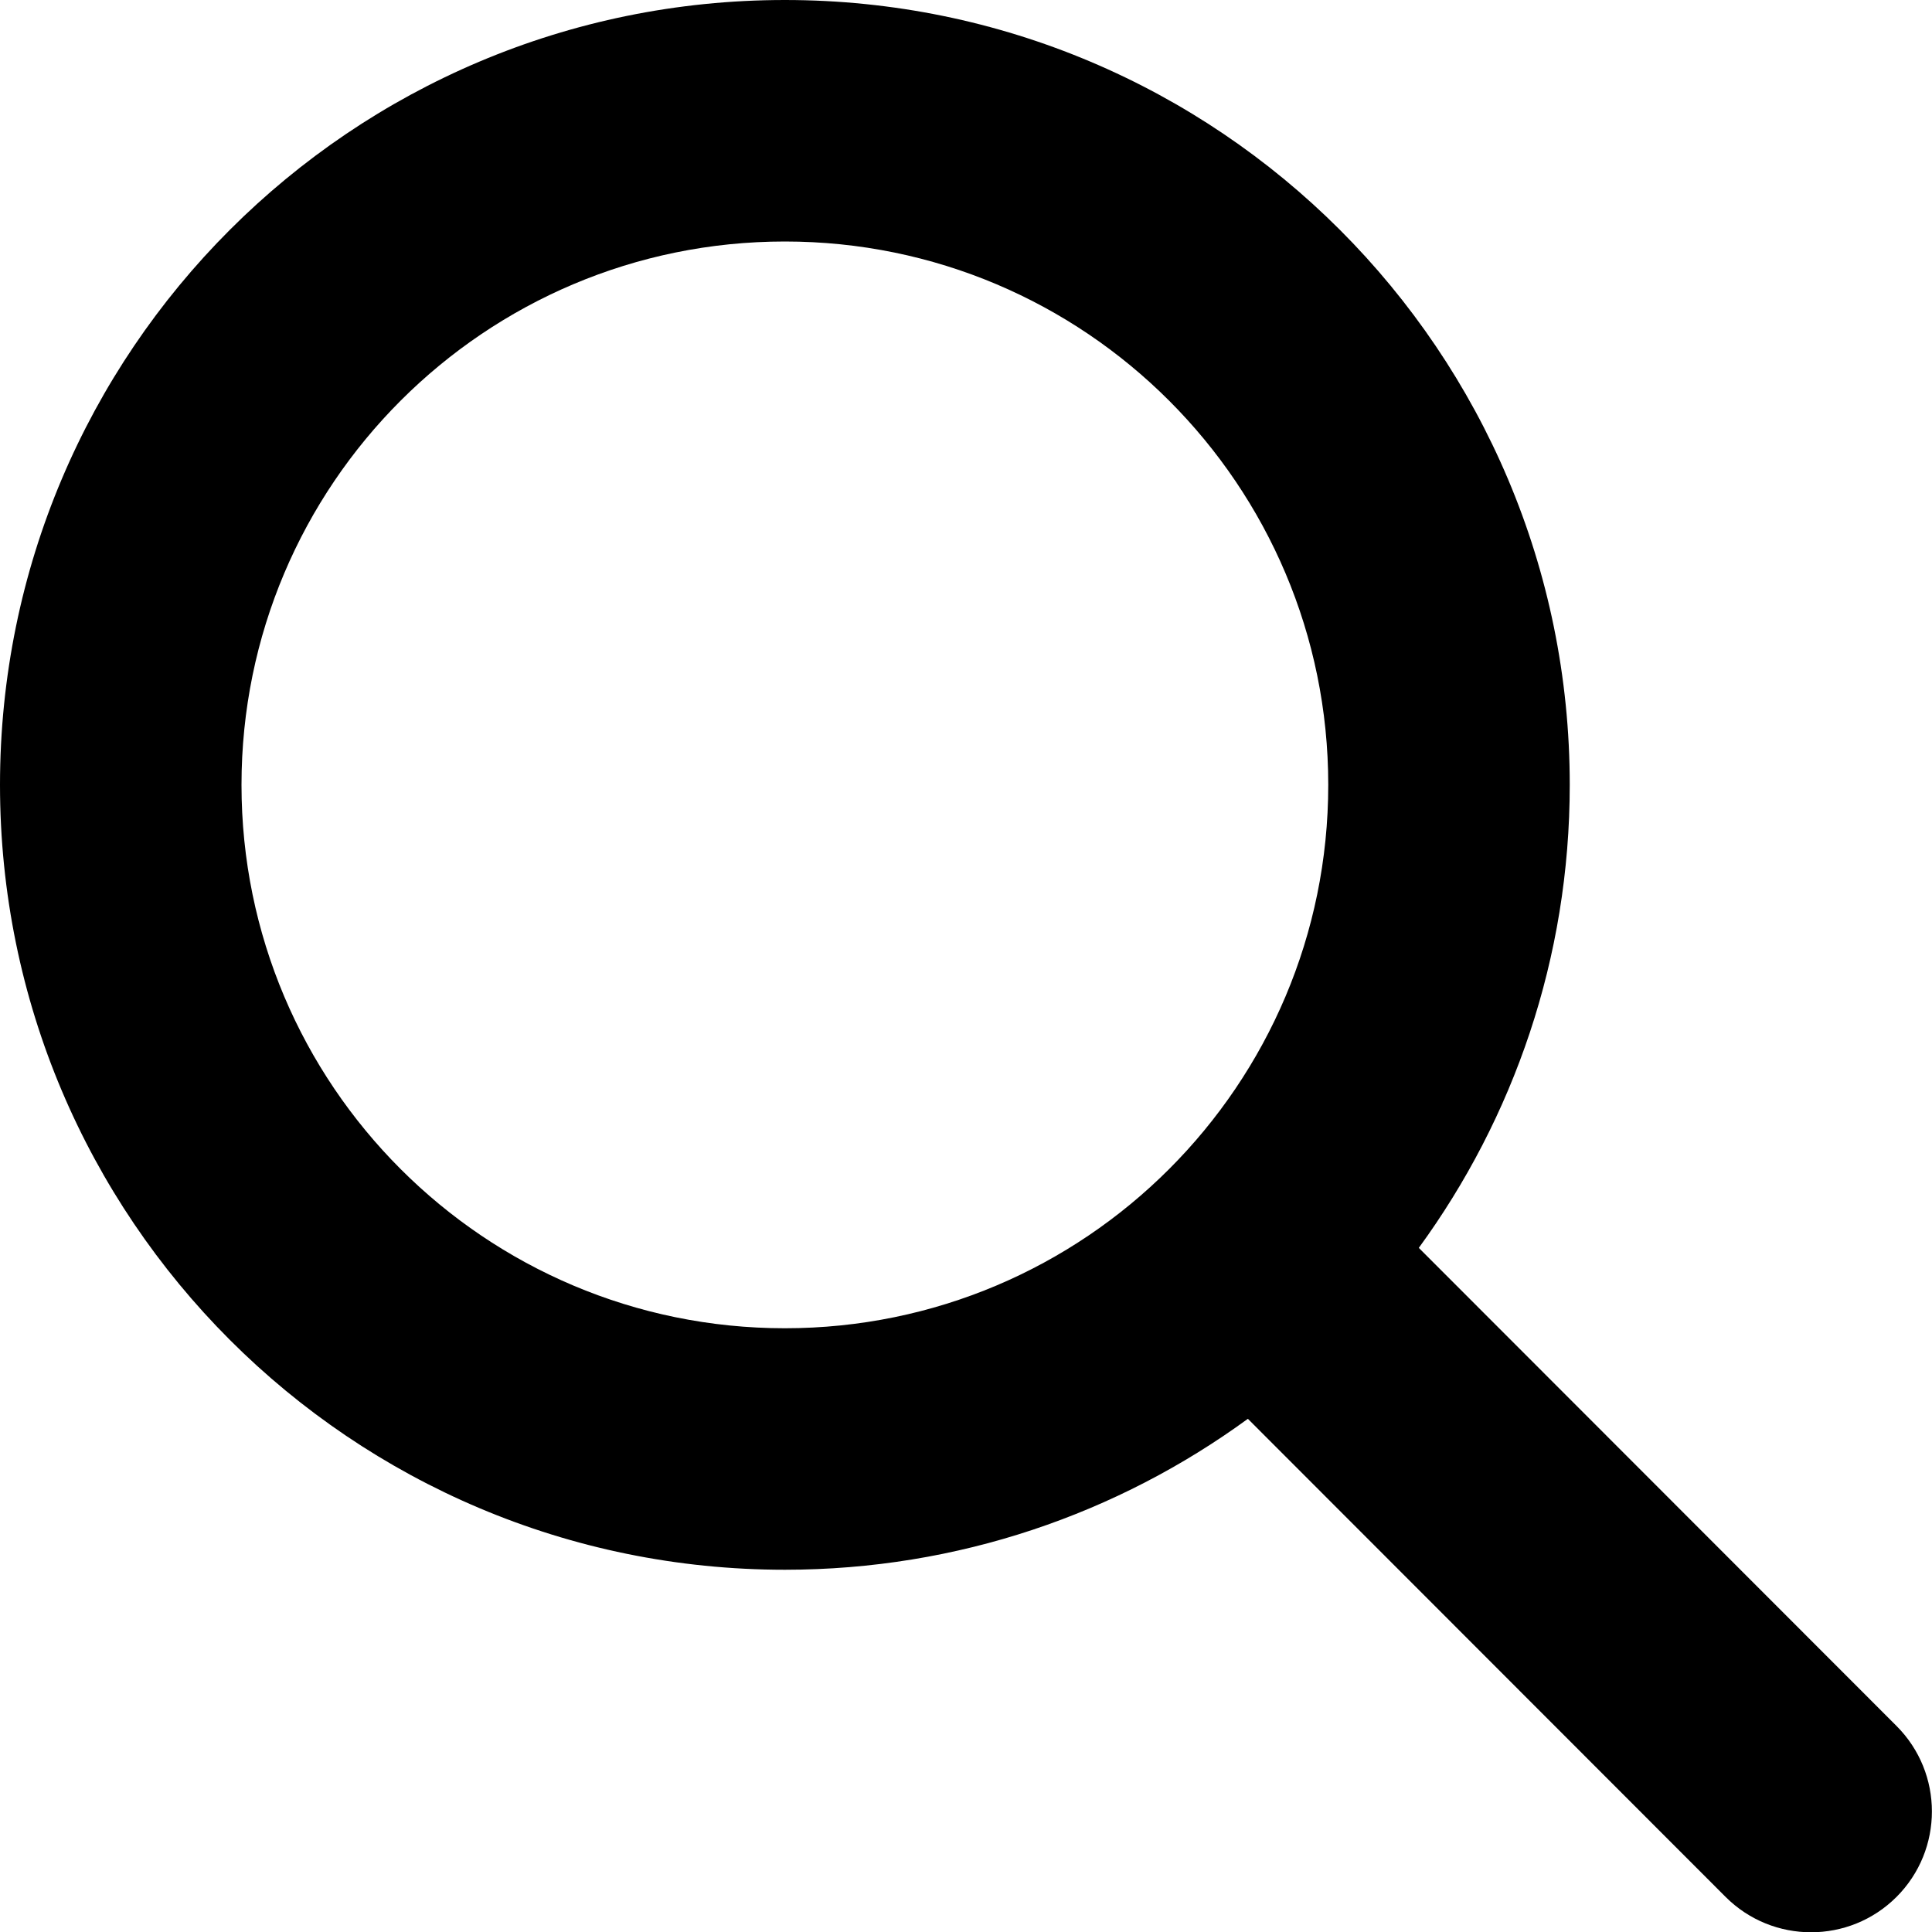
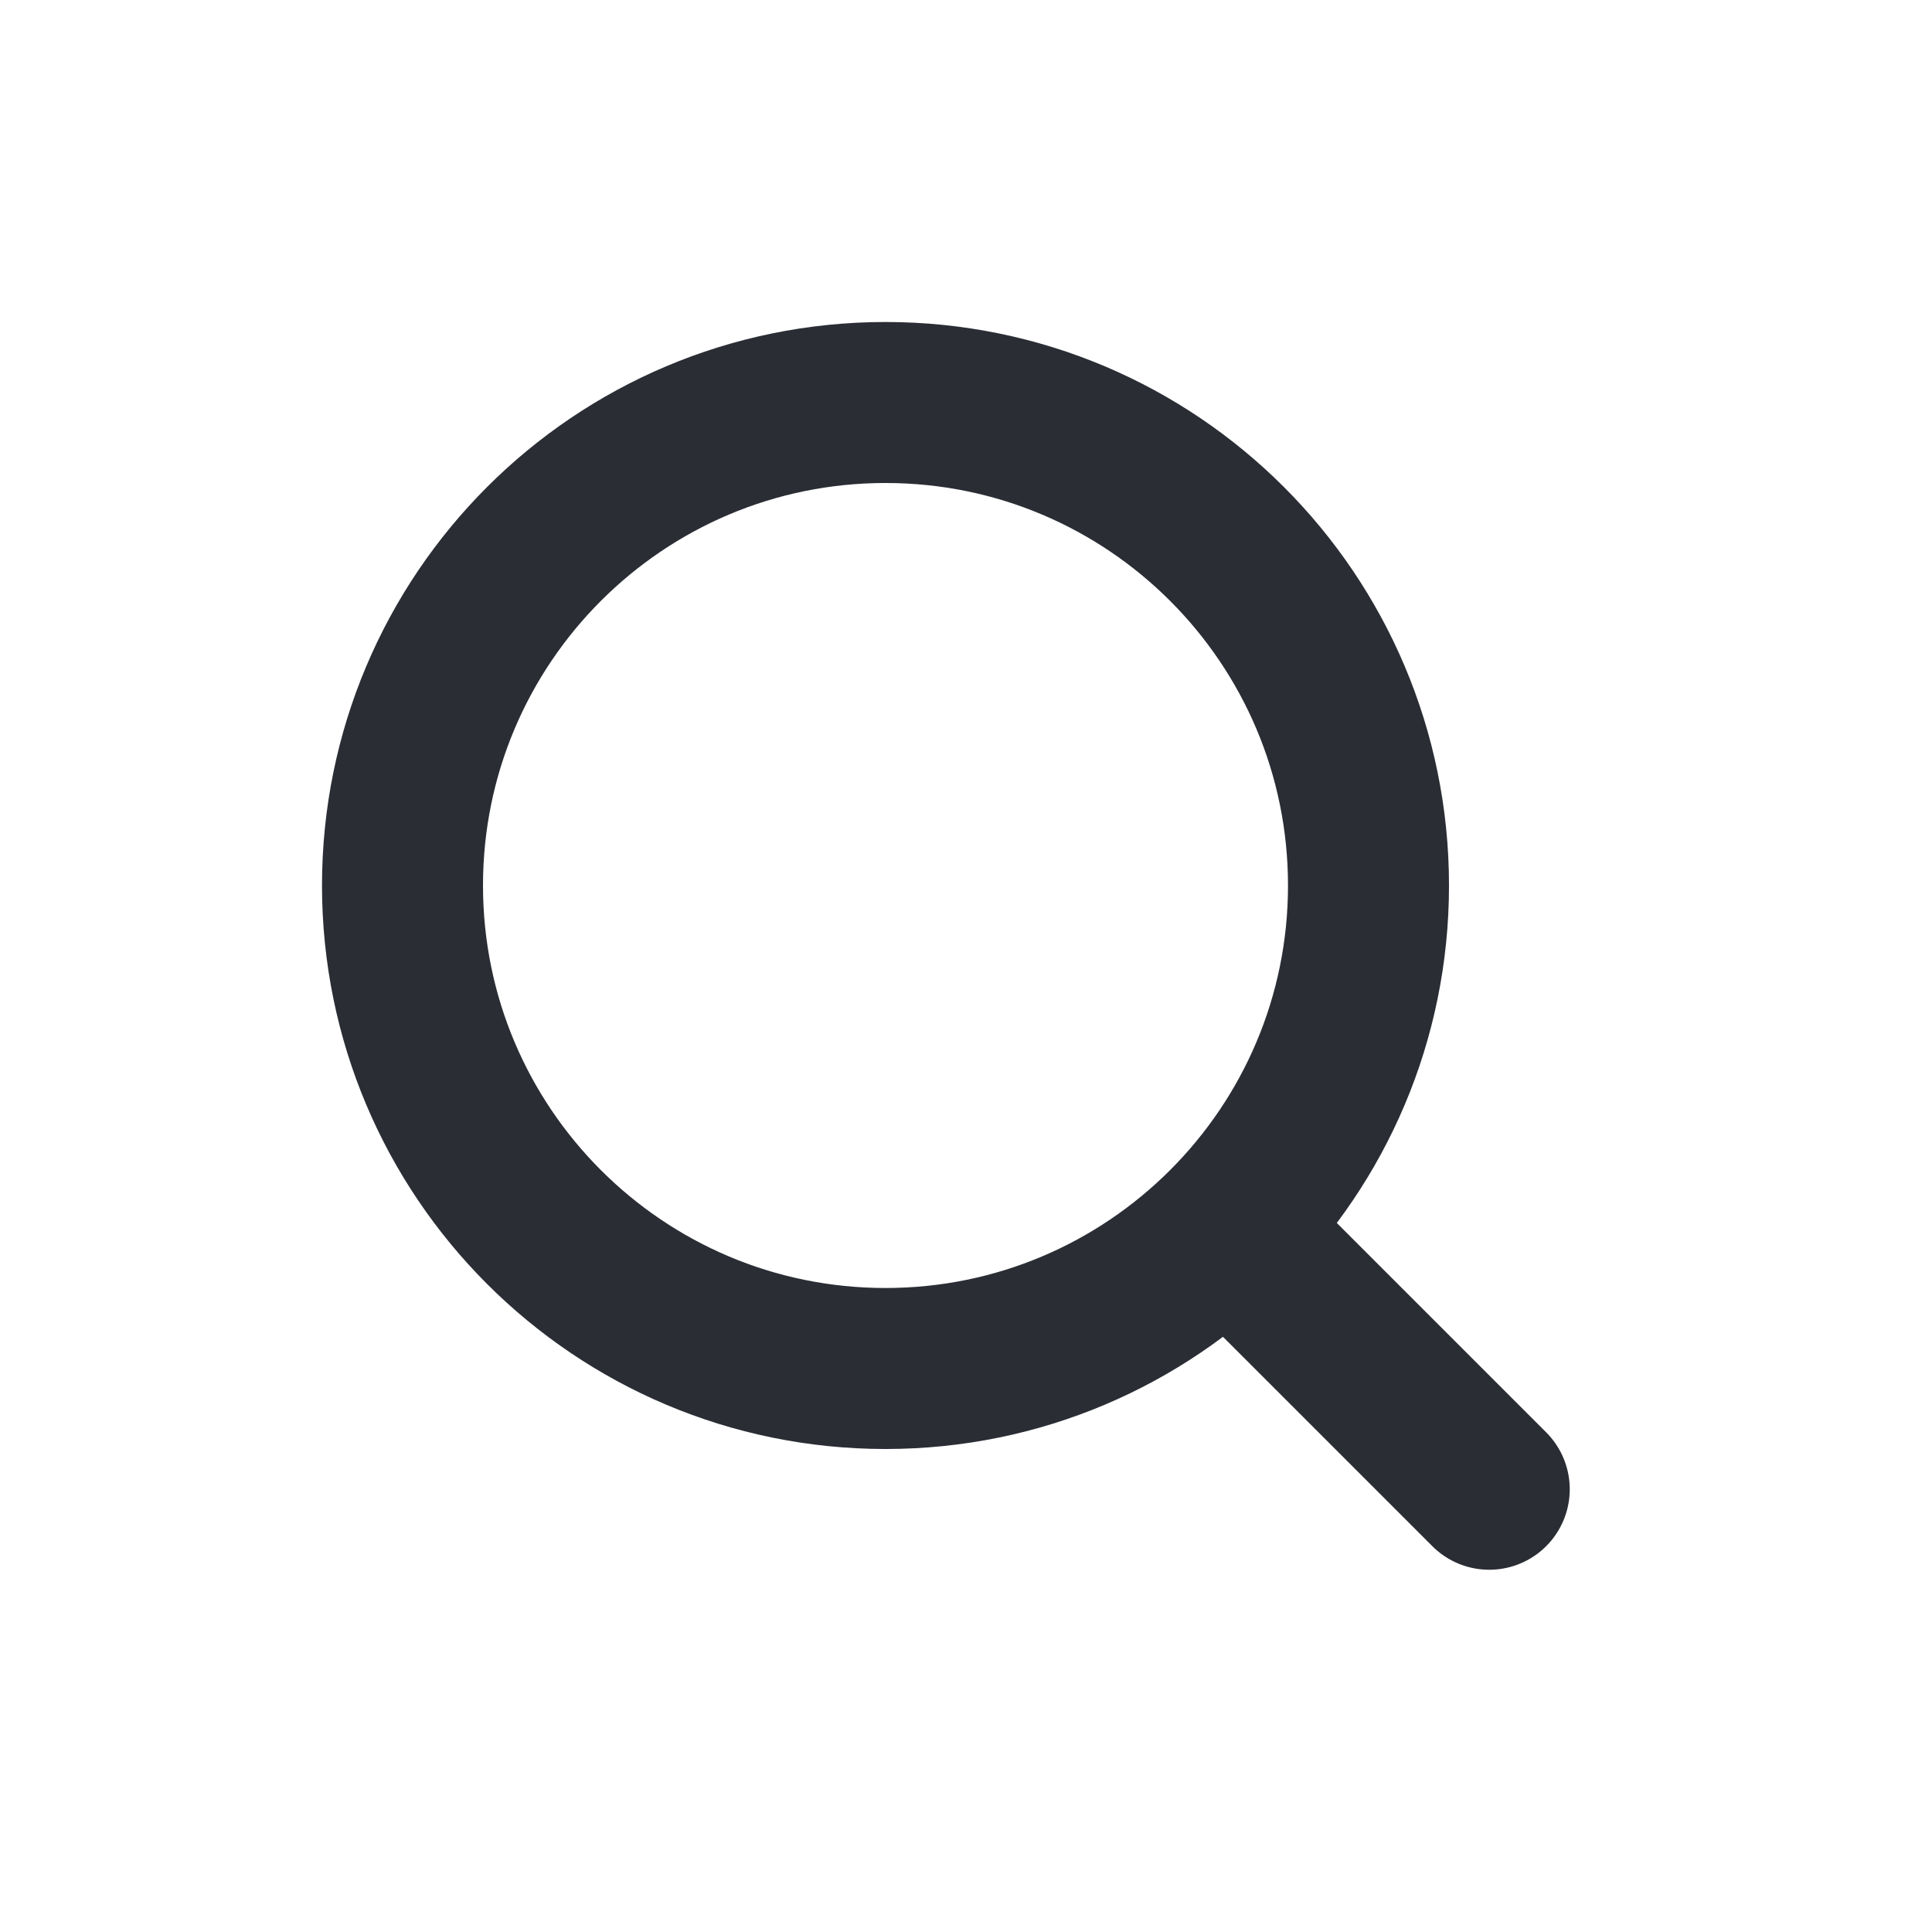
- <svg xmlns="http://www.w3.org/2000/svg" viewBox="0 0 512 512">
-   <path d="M416 208c0 45.9-14.9 88.3-40 122.7L502.6 457.4c12.5 12.5 12.5 32.8 0 45.3s-32.8 12.5-45.3 0L330.7 376C296.3 401.1 253.9 416 208 416 93.1 416 0 322.9 0 208S93.1 0 208 0 416 93.1 416 208zM208 352a144 144 0 1 0 0-288 144 144 0 1 0 0 288z" />
+ <svg xmlns="http://www.w3.org/2000/svg" width="24" height="24" viewBox="0 0 24 24" fill="none" id="search-icon">
+   <path d="M11 17a6 6 0 100-12 6 6 0 000 12zM18.5 18.5l-3-3" stroke="#2A2D34" stroke-width="2" stroke-miterlimit="10" stroke-linecap="round" stroke-linejoin="round" />
</svg>
